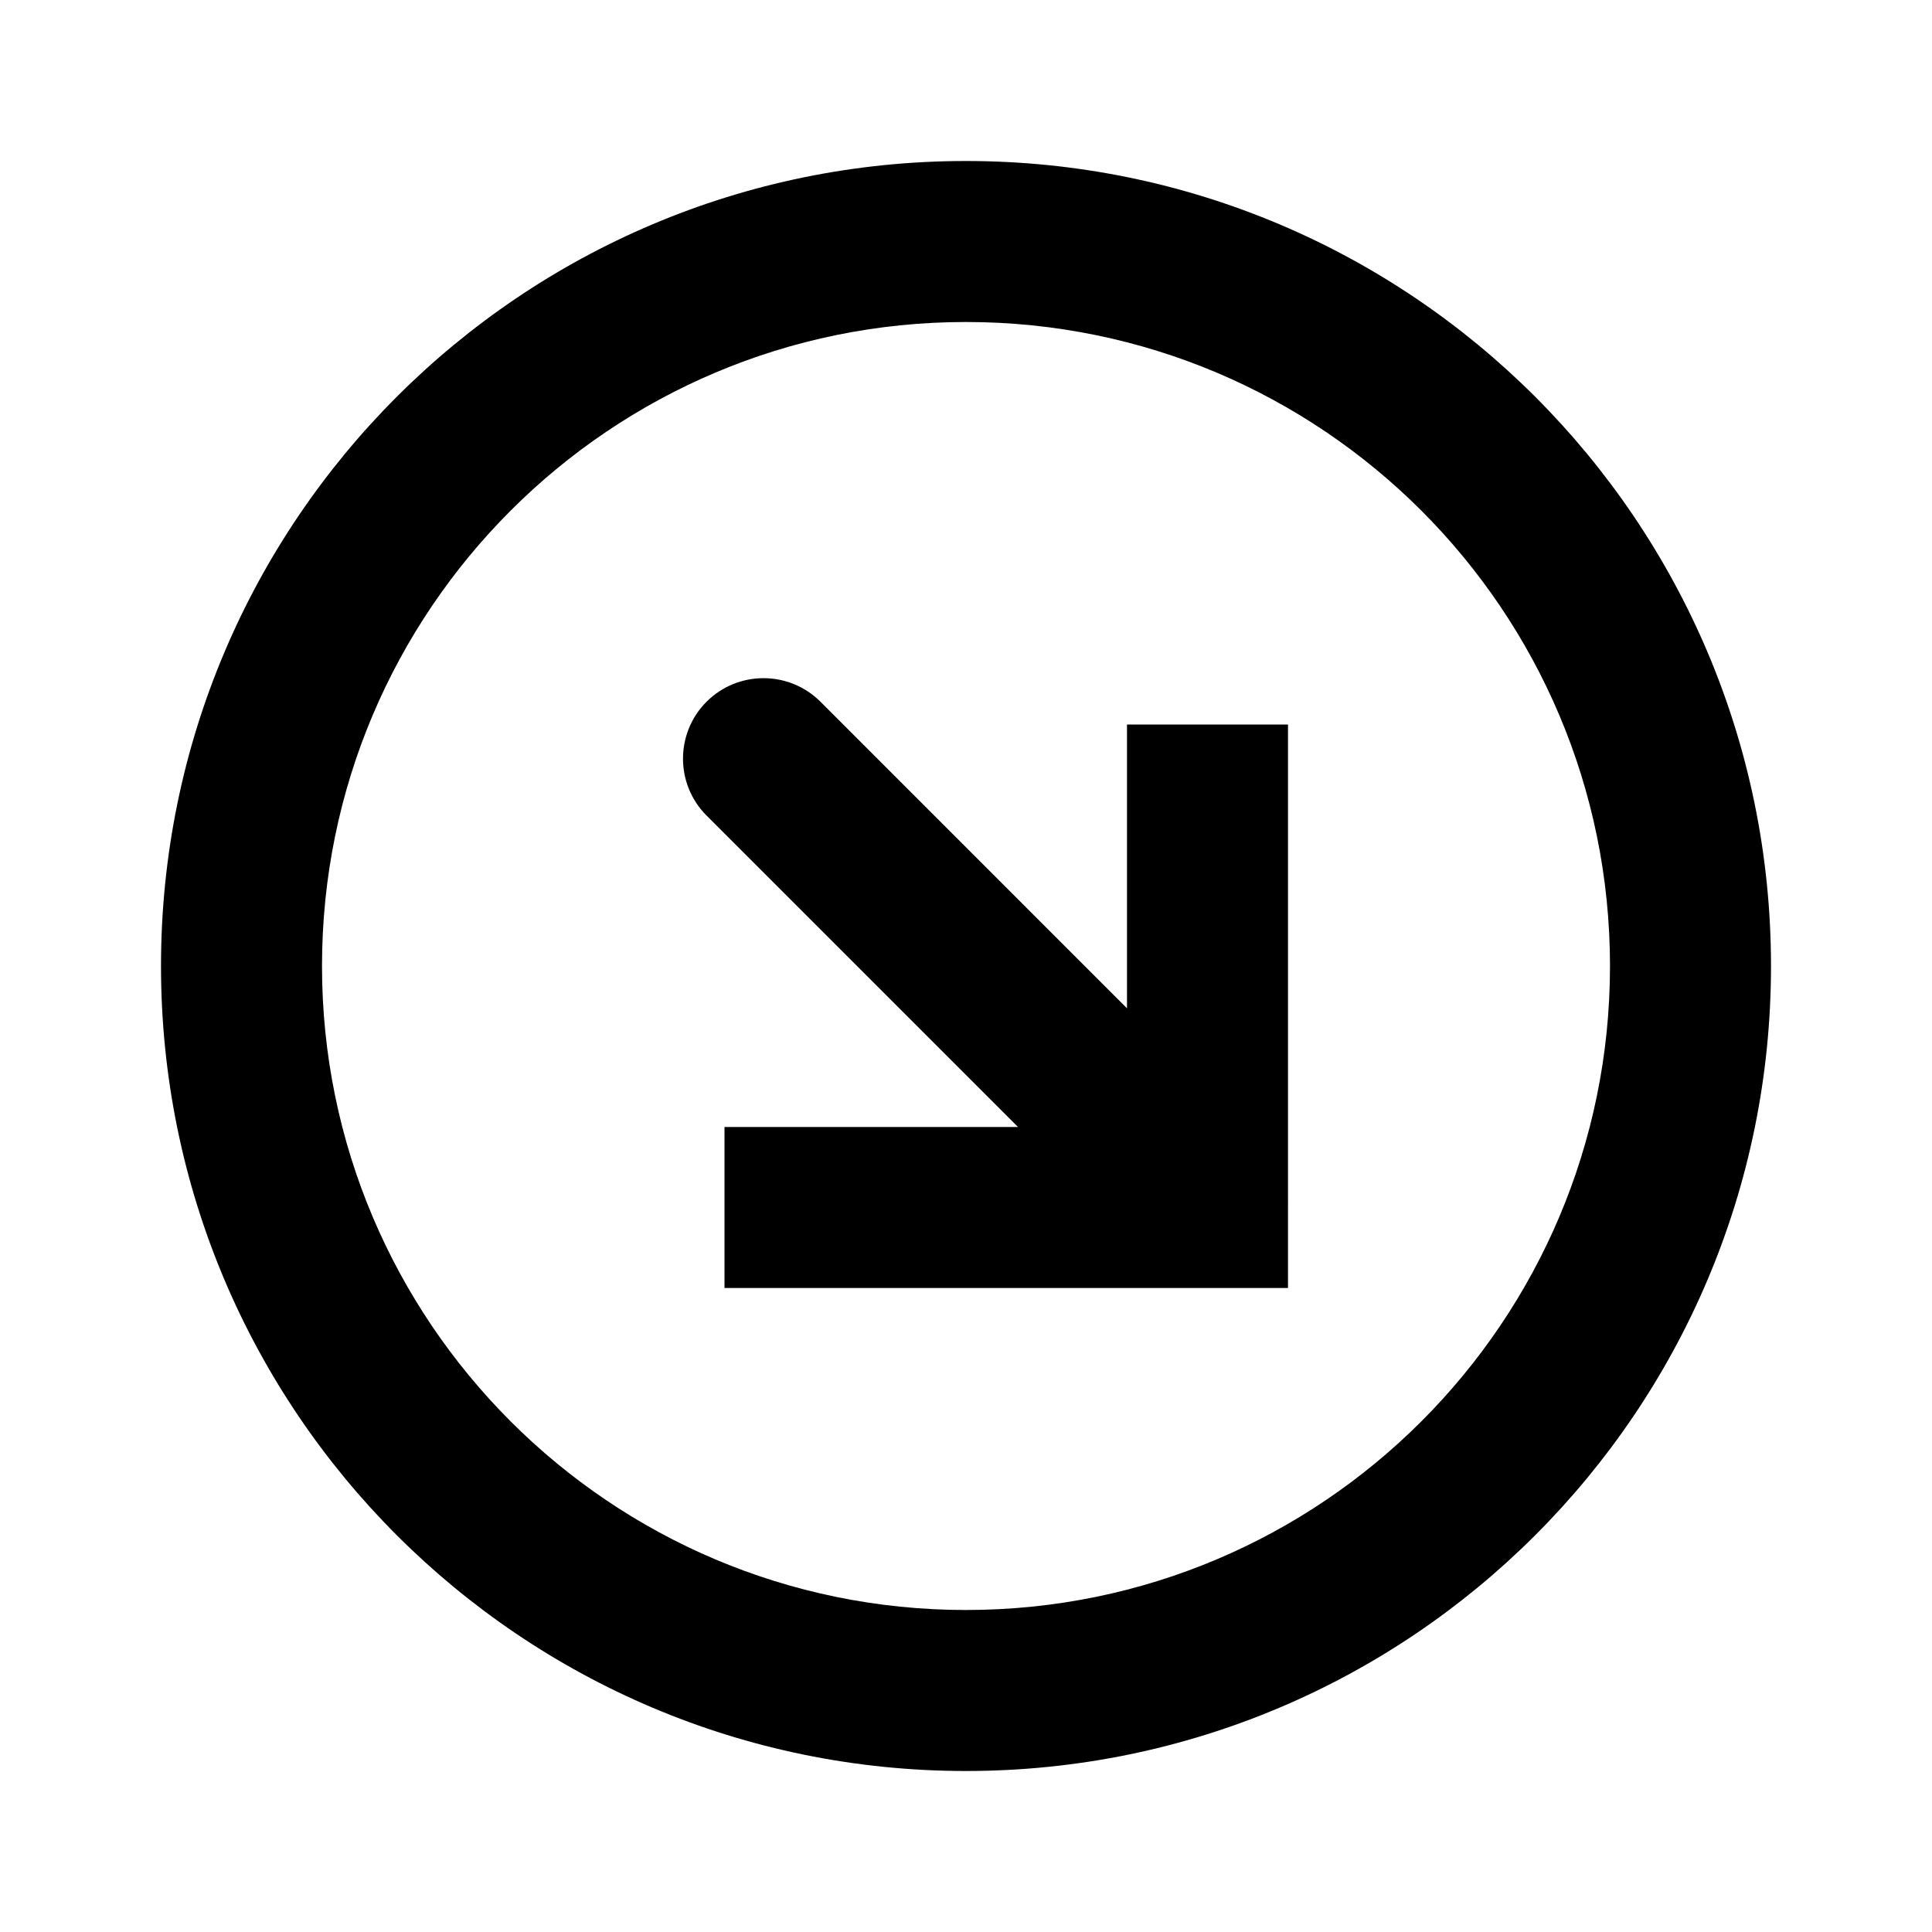
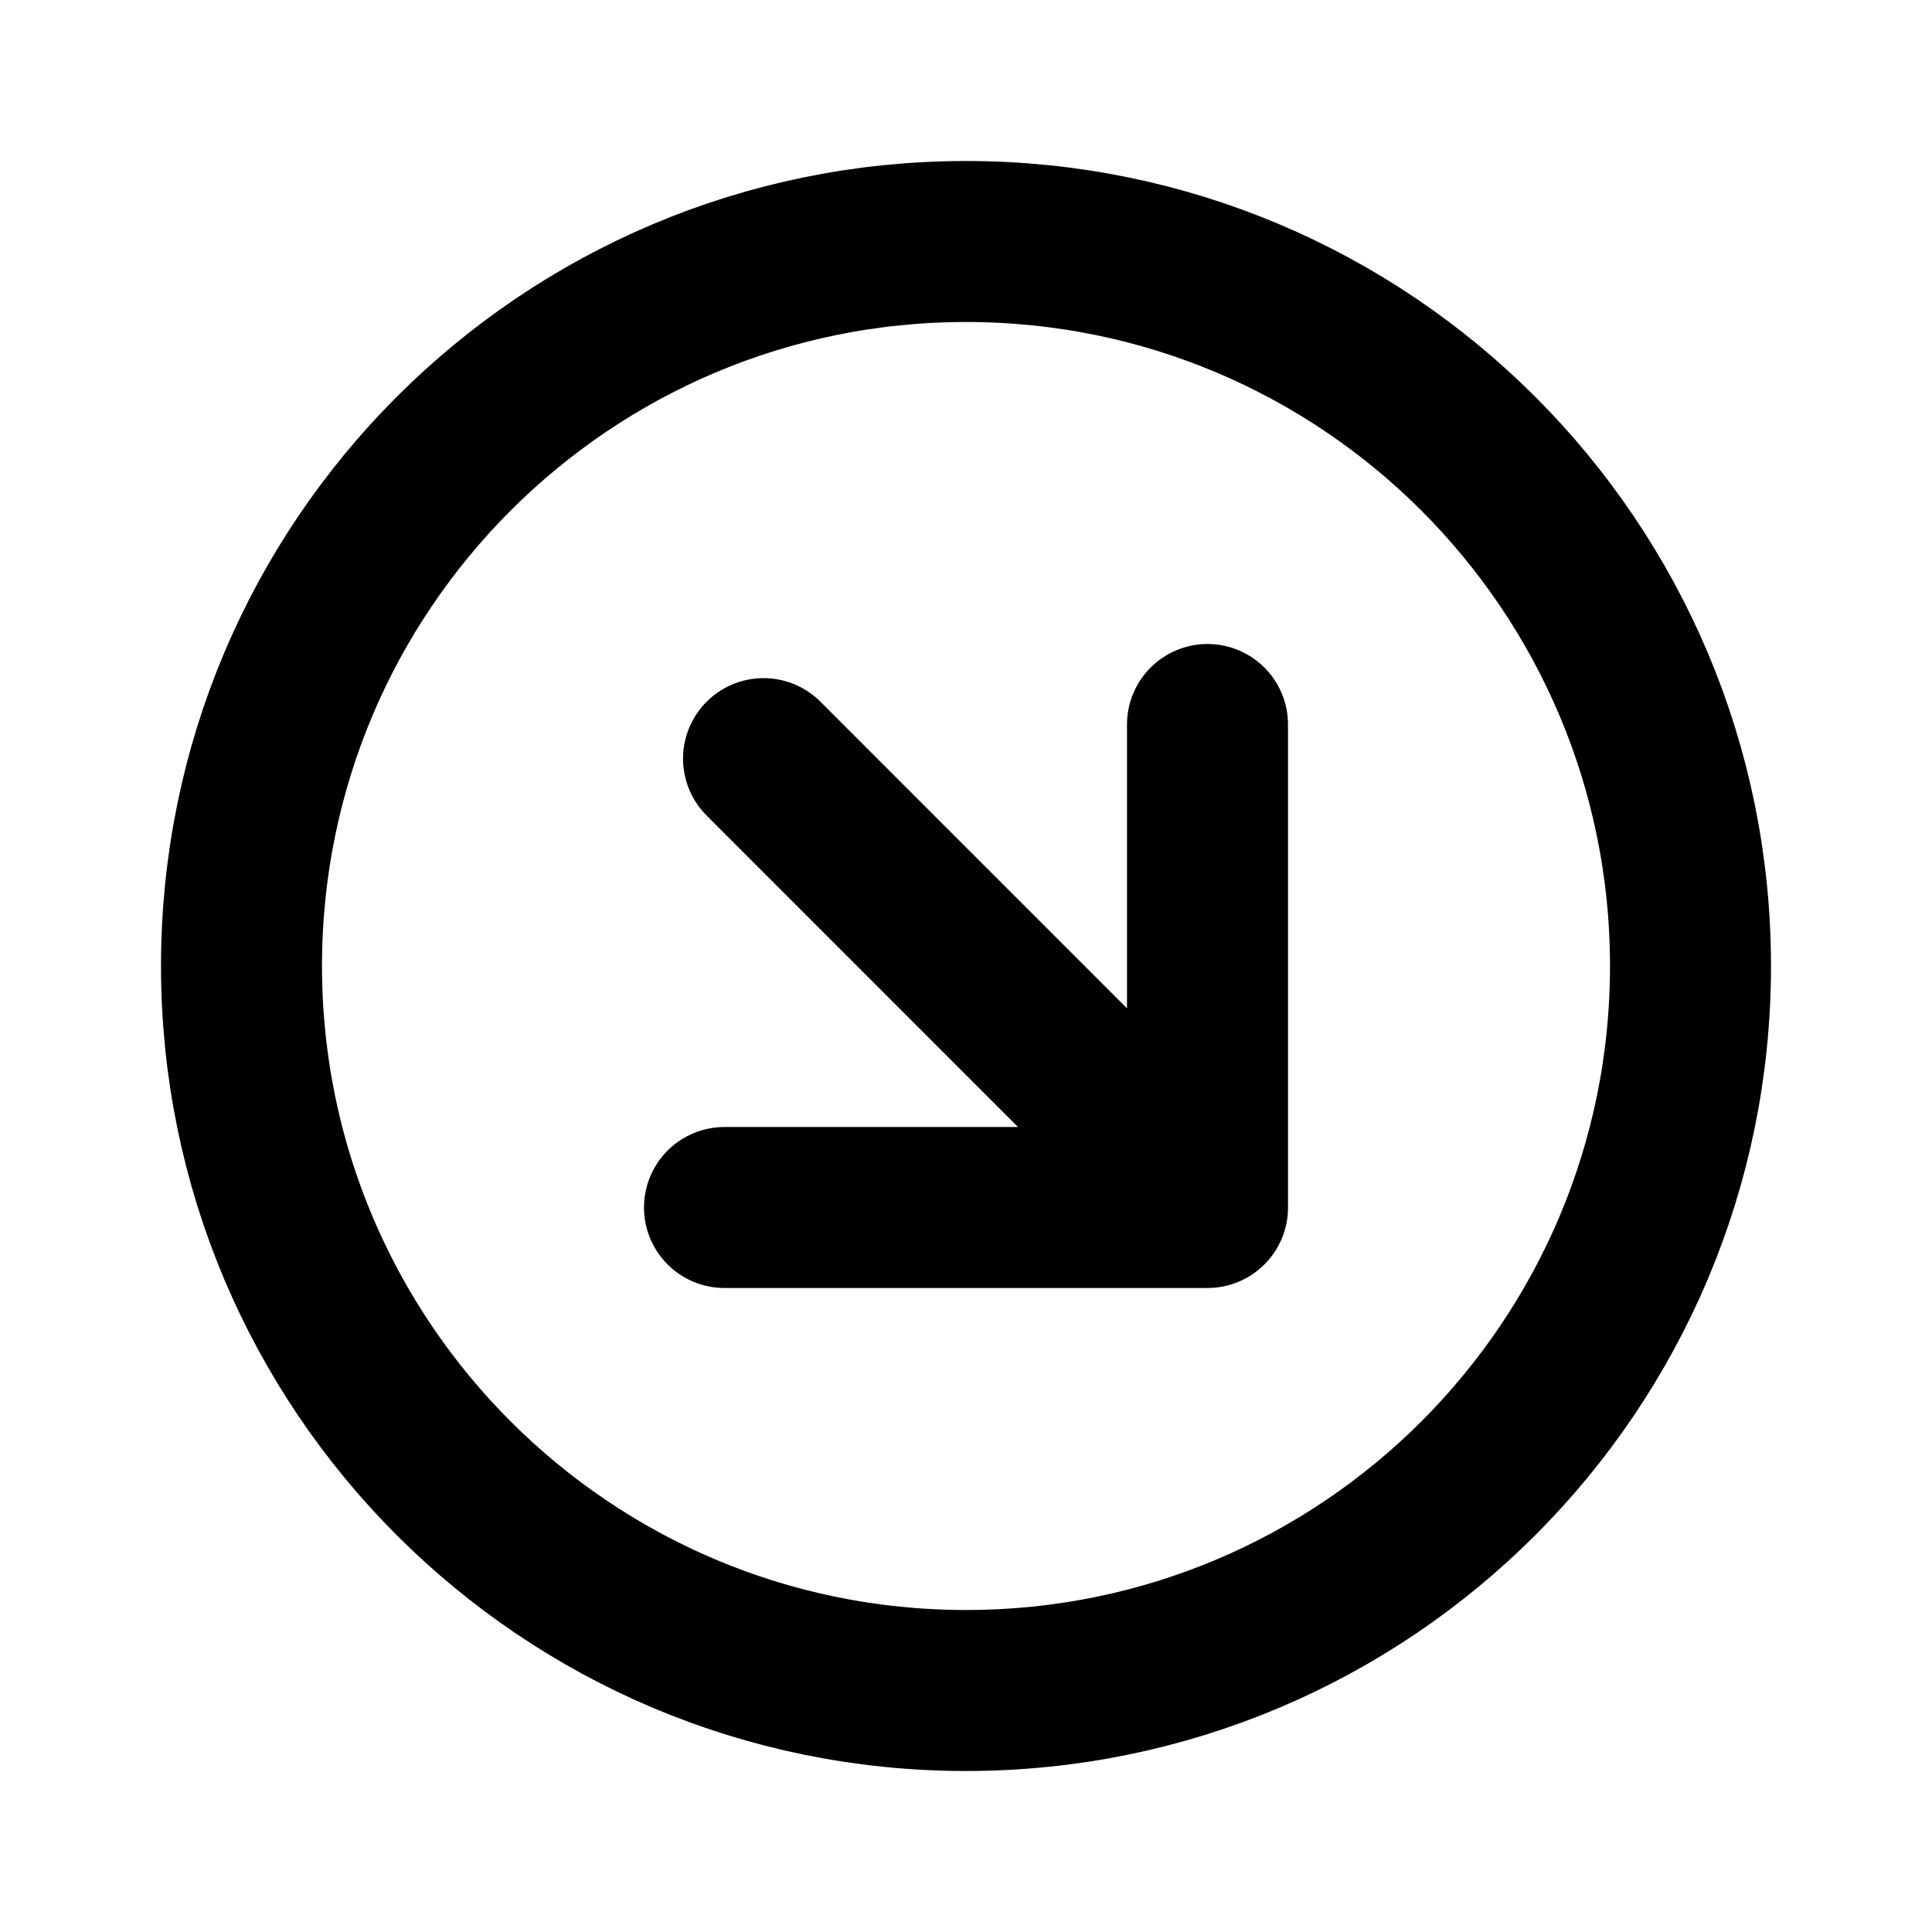
<svg xmlns="http://www.w3.org/2000/svg" width="24" height="24" viewBox="0 0 24 24" fill="none">
-   <path d="M15 15V16H16V15H15ZM14.293 15.647C14.683 16.037 15.316 16.037 15.707 15.647C16.098 15.256 16.098 14.623 15.707 14.233L14.293 15.647ZM10.192 8.717C9.801 8.327 9.168 8.327 8.777 8.717C8.387 9.108 8.387 9.741 8.777 10.131L10.192 8.717ZM14 9V15H16V9H14ZM15 14H9V16H15V14ZM15.707 14.233L10.192 8.717L8.777 10.131L14.293 15.647L15.707 14.233ZM20 12C20 16.418 16.418 20 12 20V22C17.523 22 22 17.523 22 12H20ZM12 20C7.582 20 4 16.418 4 12H2C2 17.523 6.477 22 12 22V20ZM4 12C4 7.582 7.582 4 12 4V2C6.477 2 2 6.477 2 12H4ZM12 4C16.418 4 20 7.582 20 12H22C22 6.477 17.523 2 12 2V4Z" fill="black" />
+   <path d="M15 9V15H9M15 14.94L9.485 9.424M21 12C21 16.971 16.971 21 12 21C7.029 21 3 16.971 3 12C3 7.029 7.029 3 12 3C16.971 3 21 7.029 21 12Z" stroke="black" stroke-width="2" stroke-linecap="round" stroke-linejoin="round" />
</svg>
